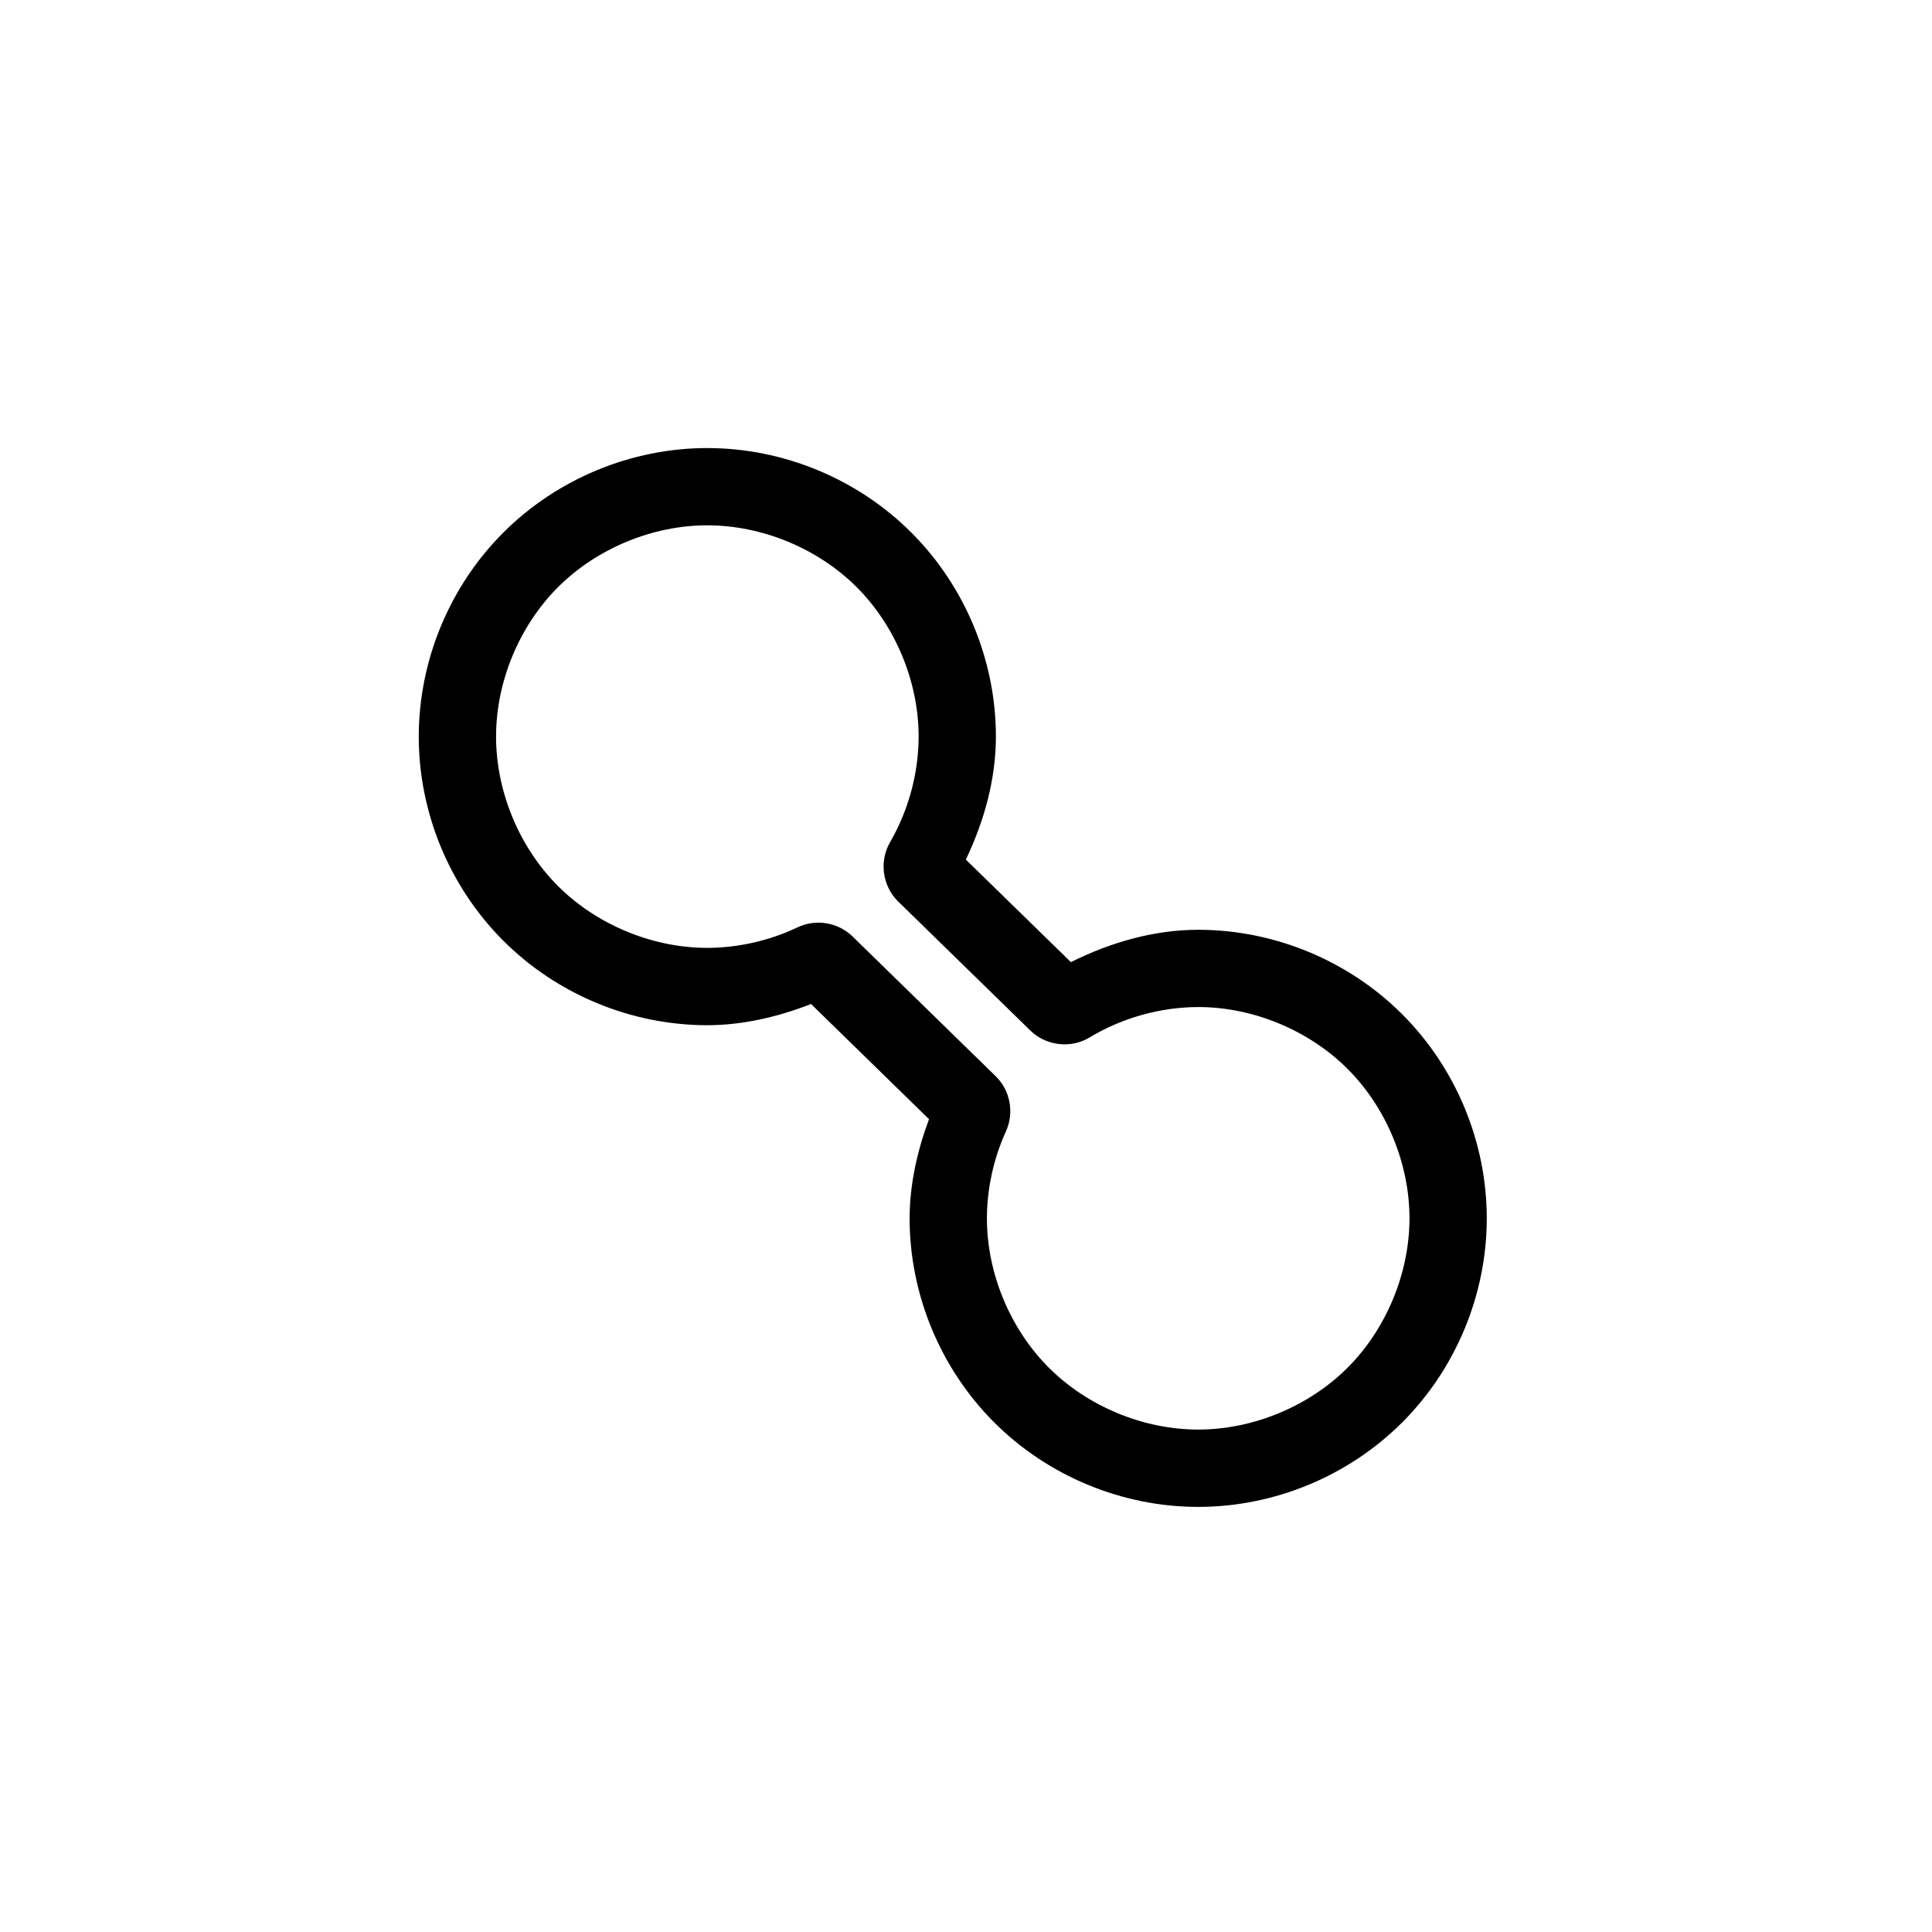
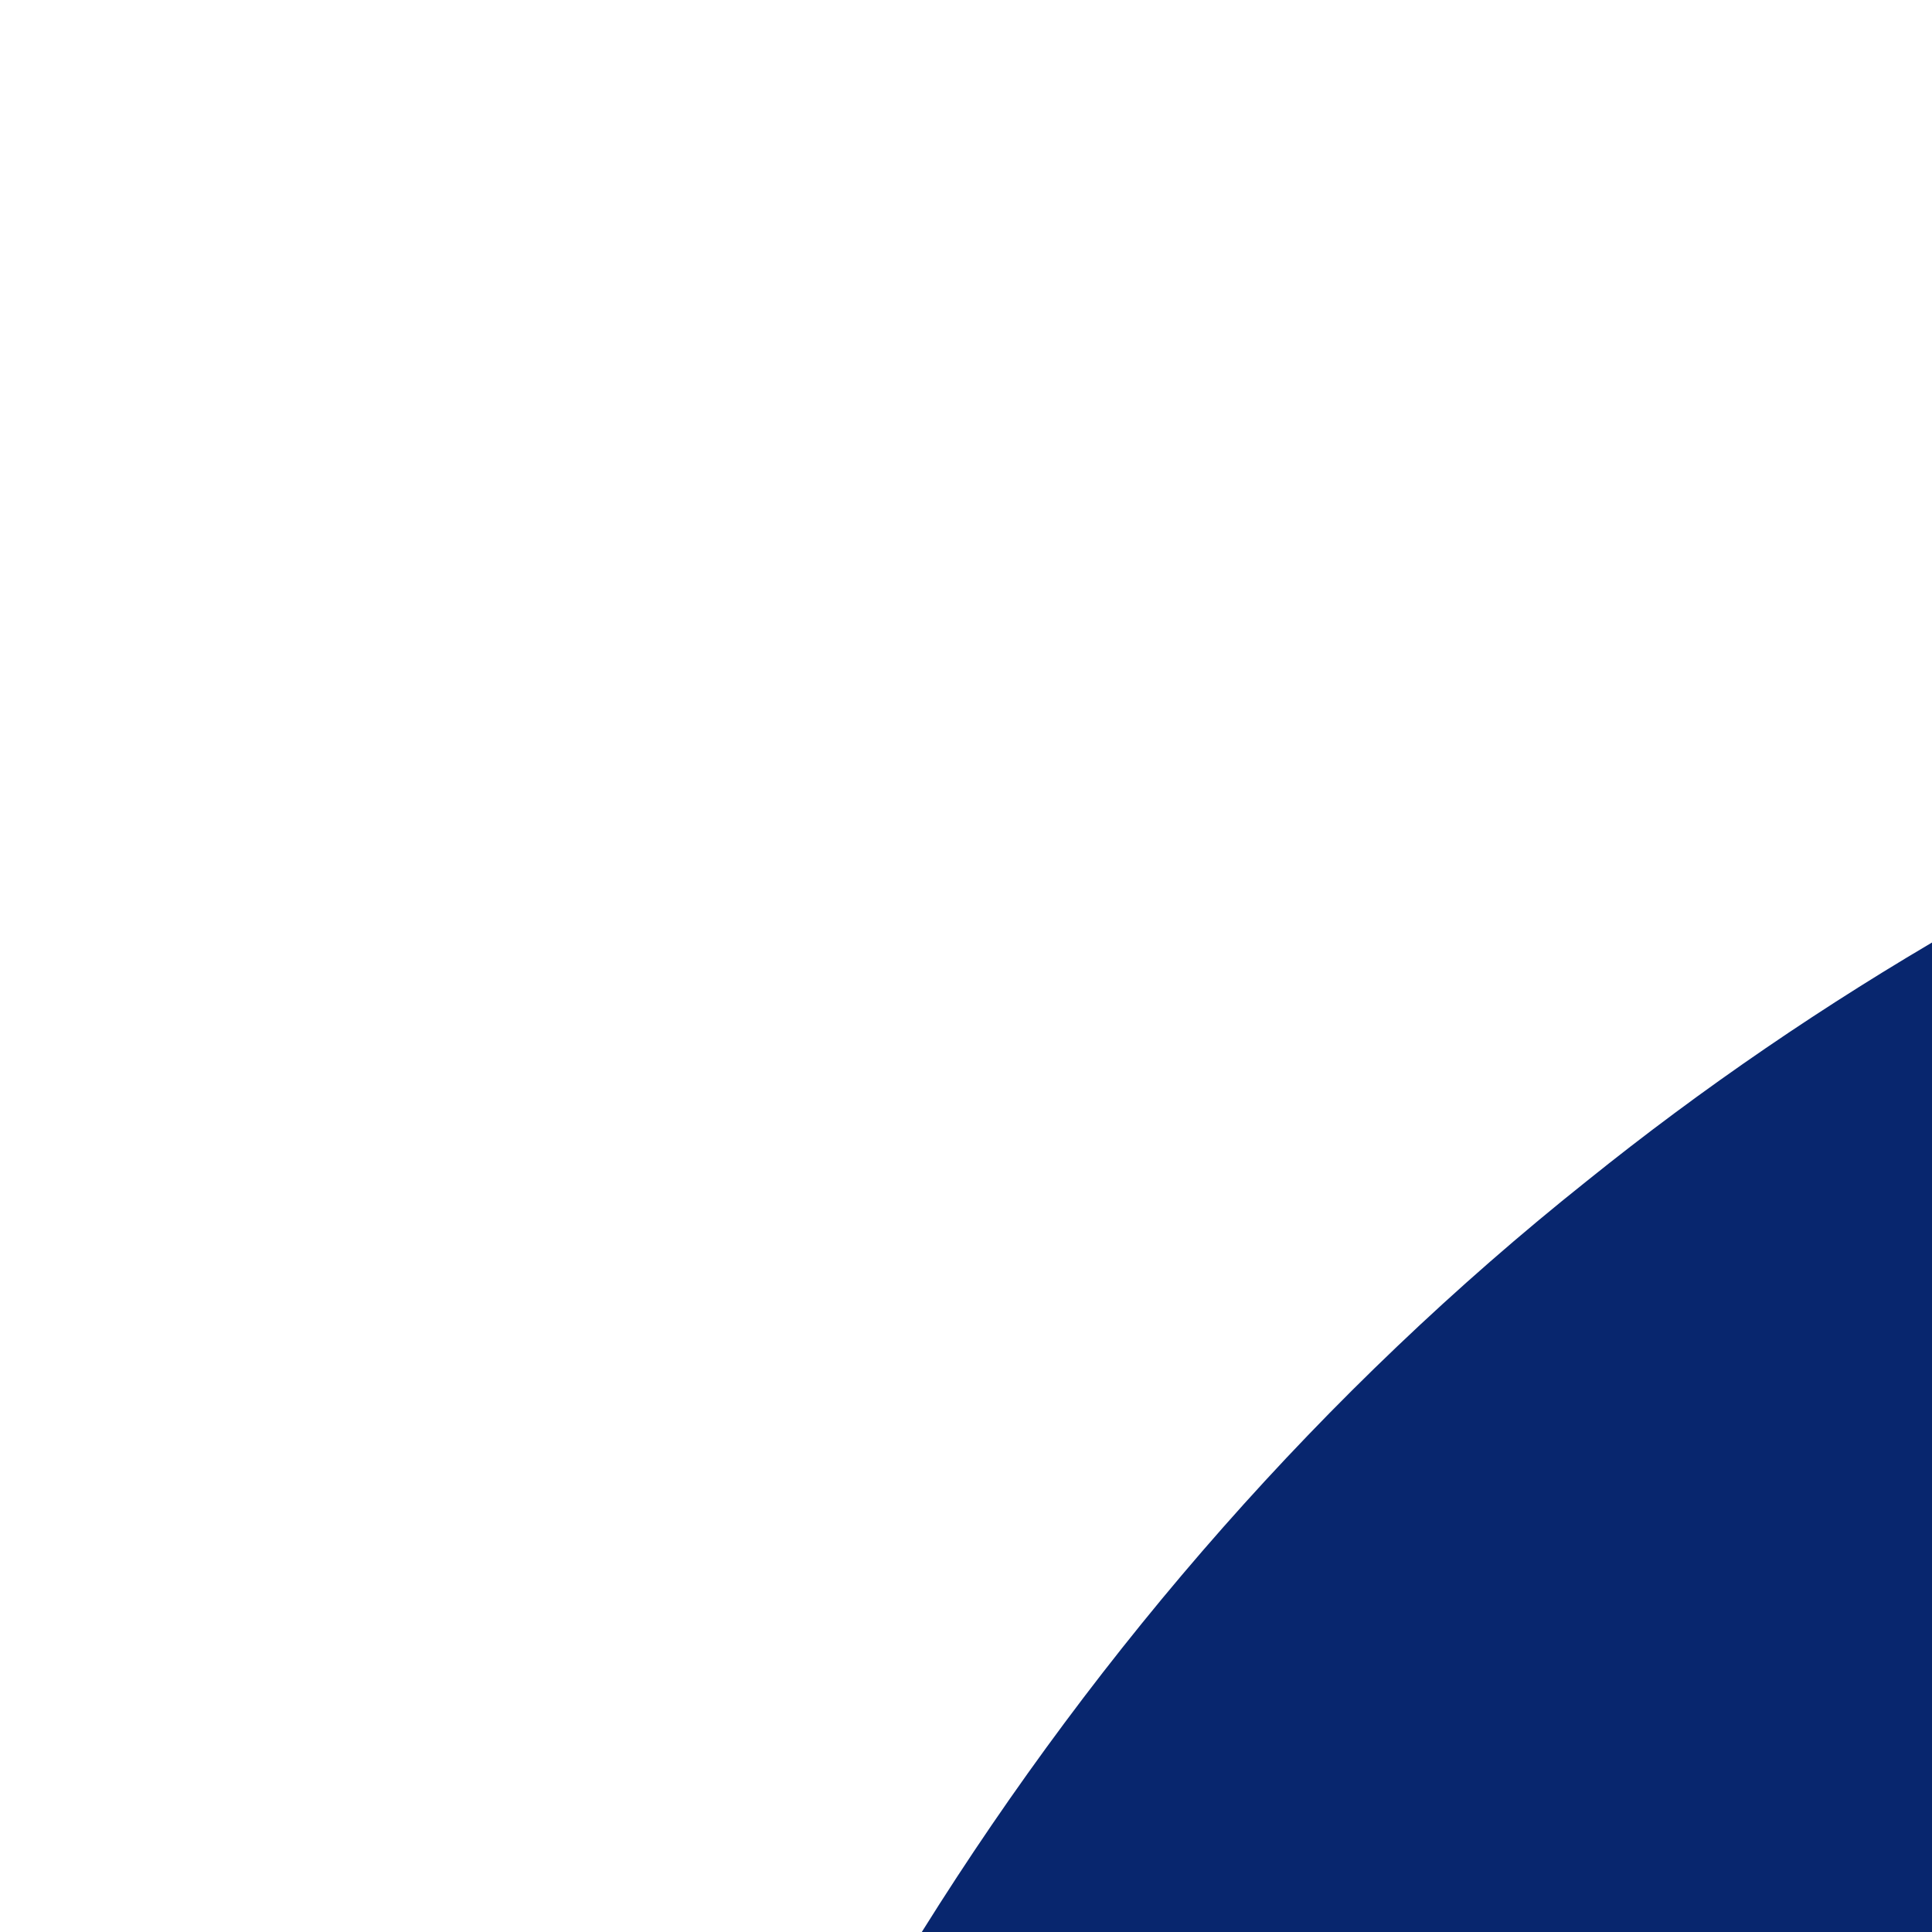
<svg xmlns="http://www.w3.org/2000/svg" viewBox="0 0 100 100" version="1.1" x="0px" y="0px">
-   <g>
-     <circle r="0" cy="56.791" cx="50.757" style="opacity:1;fill:#000000;fill-opacity:1;stroke:none;stroke-width:4;stroke-linejoin:miter;stroke-miterlimit:4;stroke-dasharray:none;stroke-opacity:1" />
-     <path style="color:#000000;font-style:normal;font-variant:normal;font-weight:normal;font-stretch:normal;font-size:medium;line-height:normal;font-family:sans-serif;text-indent:0;text-align:start;text-decoration:none;text-decoration-line:none;text-decoration-style:solid;text-decoration-color:#000000;letter-spacing:normal;word-spacing:normal;text-transform:none;direction:ltr;block-progression:tb;writing-mode:lr-tb;baseline-shift:baseline;text-anchor:start;white-space:normal;clip-rule:nonzero;display:inline;overflow:visible;visibility:visible;opacity:1;isolation:auto;mix-blend-mode:normal;color-interpolation:sRGB;color-interpolation-filters:linearRGB;solid-color:#000000;solid-opacity:1;fill:#000000;fill-opacity:1;fill-rule:nonzero;stroke:none;stroke-width:4;stroke-linecap:butt;stroke-linejoin:round;stroke-miterlimit:4;stroke-dasharray:none;stroke-dashoffset:0;stroke-opacity:1;color-rendering:auto;image-rendering:auto;shape-rendering:auto;text-rendering:auto;enable-background:accumulate" d="m 36.611,23.191 c -3.936,1.77e-4 -7.778,1.594 -10.561,4.377 -2.782,2.783 -4.375,6.625 -4.375,10.561 1.77e-4,3.935 1.592,7.778 4.375,10.561 2.783,2.783 6.625,4.375 10.561,4.375 a 2,2 0 0 0 0.006,0 c 1.844,-0.005 3.649,-0.429 5.363,-1.098 l 6.105,5.961 c -0.61,1.645 -0.999,3.369 -1.004,5.127 a 2,2 0 0 0 0,0.006 c 1.76e-4,3.936 1.594,7.778 4.377,10.561 2.783,2.782 6.625,4.375 10.561,4.375 3.935,-1.75e-4 7.778,-1.592 10.561,-4.375 2.783,-2.783 4.375,-6.625 4.375,-10.561 -1.75e-4,-3.935 -1.592,-7.778 -4.375,-10.561 -2.782,-2.782 -6.624,-4.374 -10.559,-4.375 l -0.002,0 a 2,2 0 0 0 -0.004,0 c -2.3,0.005 -4.533,0.652 -6.586,1.674 l -5.436,-5.307 c 0.949,-1.993 1.551,-4.146 1.555,-6.359 a 2,2 0 0 0 0,-0.004 c 3.95e-4,-3.936 -1.592,-7.779 -4.375,-10.562 -2.783,-2.783 -6.626,-4.375 -10.562,-4.375 z m 0,4 c 2.838,-2.84e-4 5.728,1.196 7.734,3.203 2.006,2.006 3.203,4.895 3.203,7.732 -0.004,1.9 -0.523,3.818 -1.477,5.463 a 2,2 0 0 0 0,0.002 c -0.575,0.992 -0.399,2.274 0.422,3.074 l 6.838,6.676 c 0.815,0.795 2.091,0.944 3.066,0.357 a 2,2 0 0 0 0.002,-0.002 c 1.679,-1.012 3.66,-1.567 5.619,-1.572 l 0.002,0 0.002,0 c 2.836,0.001 5.723,1.198 7.729,3.203 2.006,2.006 3.203,4.895 3.203,7.732 -1.26e-4,2.837 -1.197,5.726 -3.203,7.732 -2.006,2.006 -4.895,3.203 -7.732,3.203 -2.837,2.85e-4 -5.725,-1.196 -7.732,-3.203 -2.006,-2.006 -3.204,-4.893 -3.205,-7.729 0.005,-1.544 0.346,-3.099 0.986,-4.504 l -0.002,0.002 c 0.441,-0.964 0.226,-2.12 -0.533,-2.859 l -7.404,-7.229 a 2,2 0 0 0 -0.002,-0.002 c -0.753,-0.733 -1.901,-0.922 -2.85,-0.469 -1.447,0.689 -3.063,1.056 -4.666,1.061 -6.37e-4,0 -0.001,10e-7 -0.002,0 -2.837,-6.63e-4 -5.725,-1.197 -7.73,-3.203 -2.006,-2.006 -3.203,-4.895 -3.203,-7.732 -2.84e-4,-2.837 1.196,-5.725 3.203,-7.732 2.007,-2.007 4.895,-3.205 7.732,-3.205 z" />
+   <g id="#08266eff">
+     <path fill="#08266e" opacity="1.00" d=" M 166.60 26.83 C 199.12 23.14 232.90 26.77 263.02 39.99 C 289.87 51.63 313.21 71.14 329.42 95.50 C 348.11 123.32 357.53 156.73 358.74 190.06 C 360.41 224.76 352.60 260.09 335.20 290.27 C 320.04 316.78 297.43 339.07 270.40 353.35 C 239.04 370.10 202.31 375.74 167.19 371.26 C 136.65 367.56 107.10 355.31 83.31 335.74 C 56.39 313.91 37.18 283.21 27.90 249.92 C 18.63 216.66 18.91 180.97 27.42 147.58 C 35.99 114.00 54.90 82.82 82.12 61.14 C 106.16 41.77 136.05 30.37 166.60 26.83 M 178.60 75.80 C 160.49 77.83 143.09 85.42 129.23 97.25 C 110.63 113.02 98.25 135.19 91.83 158.52 C 83.77 187.70 84.79 219.16 93.87 247.97 C 101.04 270.18 113.84 291.23 132.88 305.16 C 149.79 317.69 171.09 323.54 192.01 323.02 C 213.29 322.95 234.71 315.90 251.13 302.19 C 269.22 287.26 281.07 265.93 287.44 243.59 C 296.83 210.73 295.69 174.68 282.91 142.87 C 274.36 121.77 260.35 102.37 241.07 89.89 C 222.81 77.88 200.21 73.21 178.60 75.80 Z" />
+     <path fill="#08266e" opacity="1.00" d=" M 355.43 308.02 C 370.95 300.22 388.62 296.40 405.97 297.82 C 417.48 298.73 429.36 303.08 436.76 312.34 C 444.36 322.05 446.28 335.10 444.86 347.07 C 442.78 361.87 434.65 374.95 425.55 386.47 C 414.89 399.93 402.35 411.71 390.17 423.75 C 410.11 423.76 430.05 423.72 449.99 423.77 C 449.99 431.52 450.06 439.28 449.96 447.03 C 417.31 446.95 384.66 447.02 352.00 447.00 C 352.01 438.69 351.98 430.39 352.02 422.09 C 366.81 408.57 381.65 395.00 394.79 379.84 C 402.26 370.91 409.54 361.47 413.64 350.47 C 416.02 344.07 416.68 336.30 412.63 330.43 C 407.95 323.48 399.08 320.72 391.03 320.97 C 378.94 320.97 367.77 326.49 357.69 332.66 C 356.99 324.44 356.04 316.24 355.43 308.02 Z" />
  </g>
</svg>
